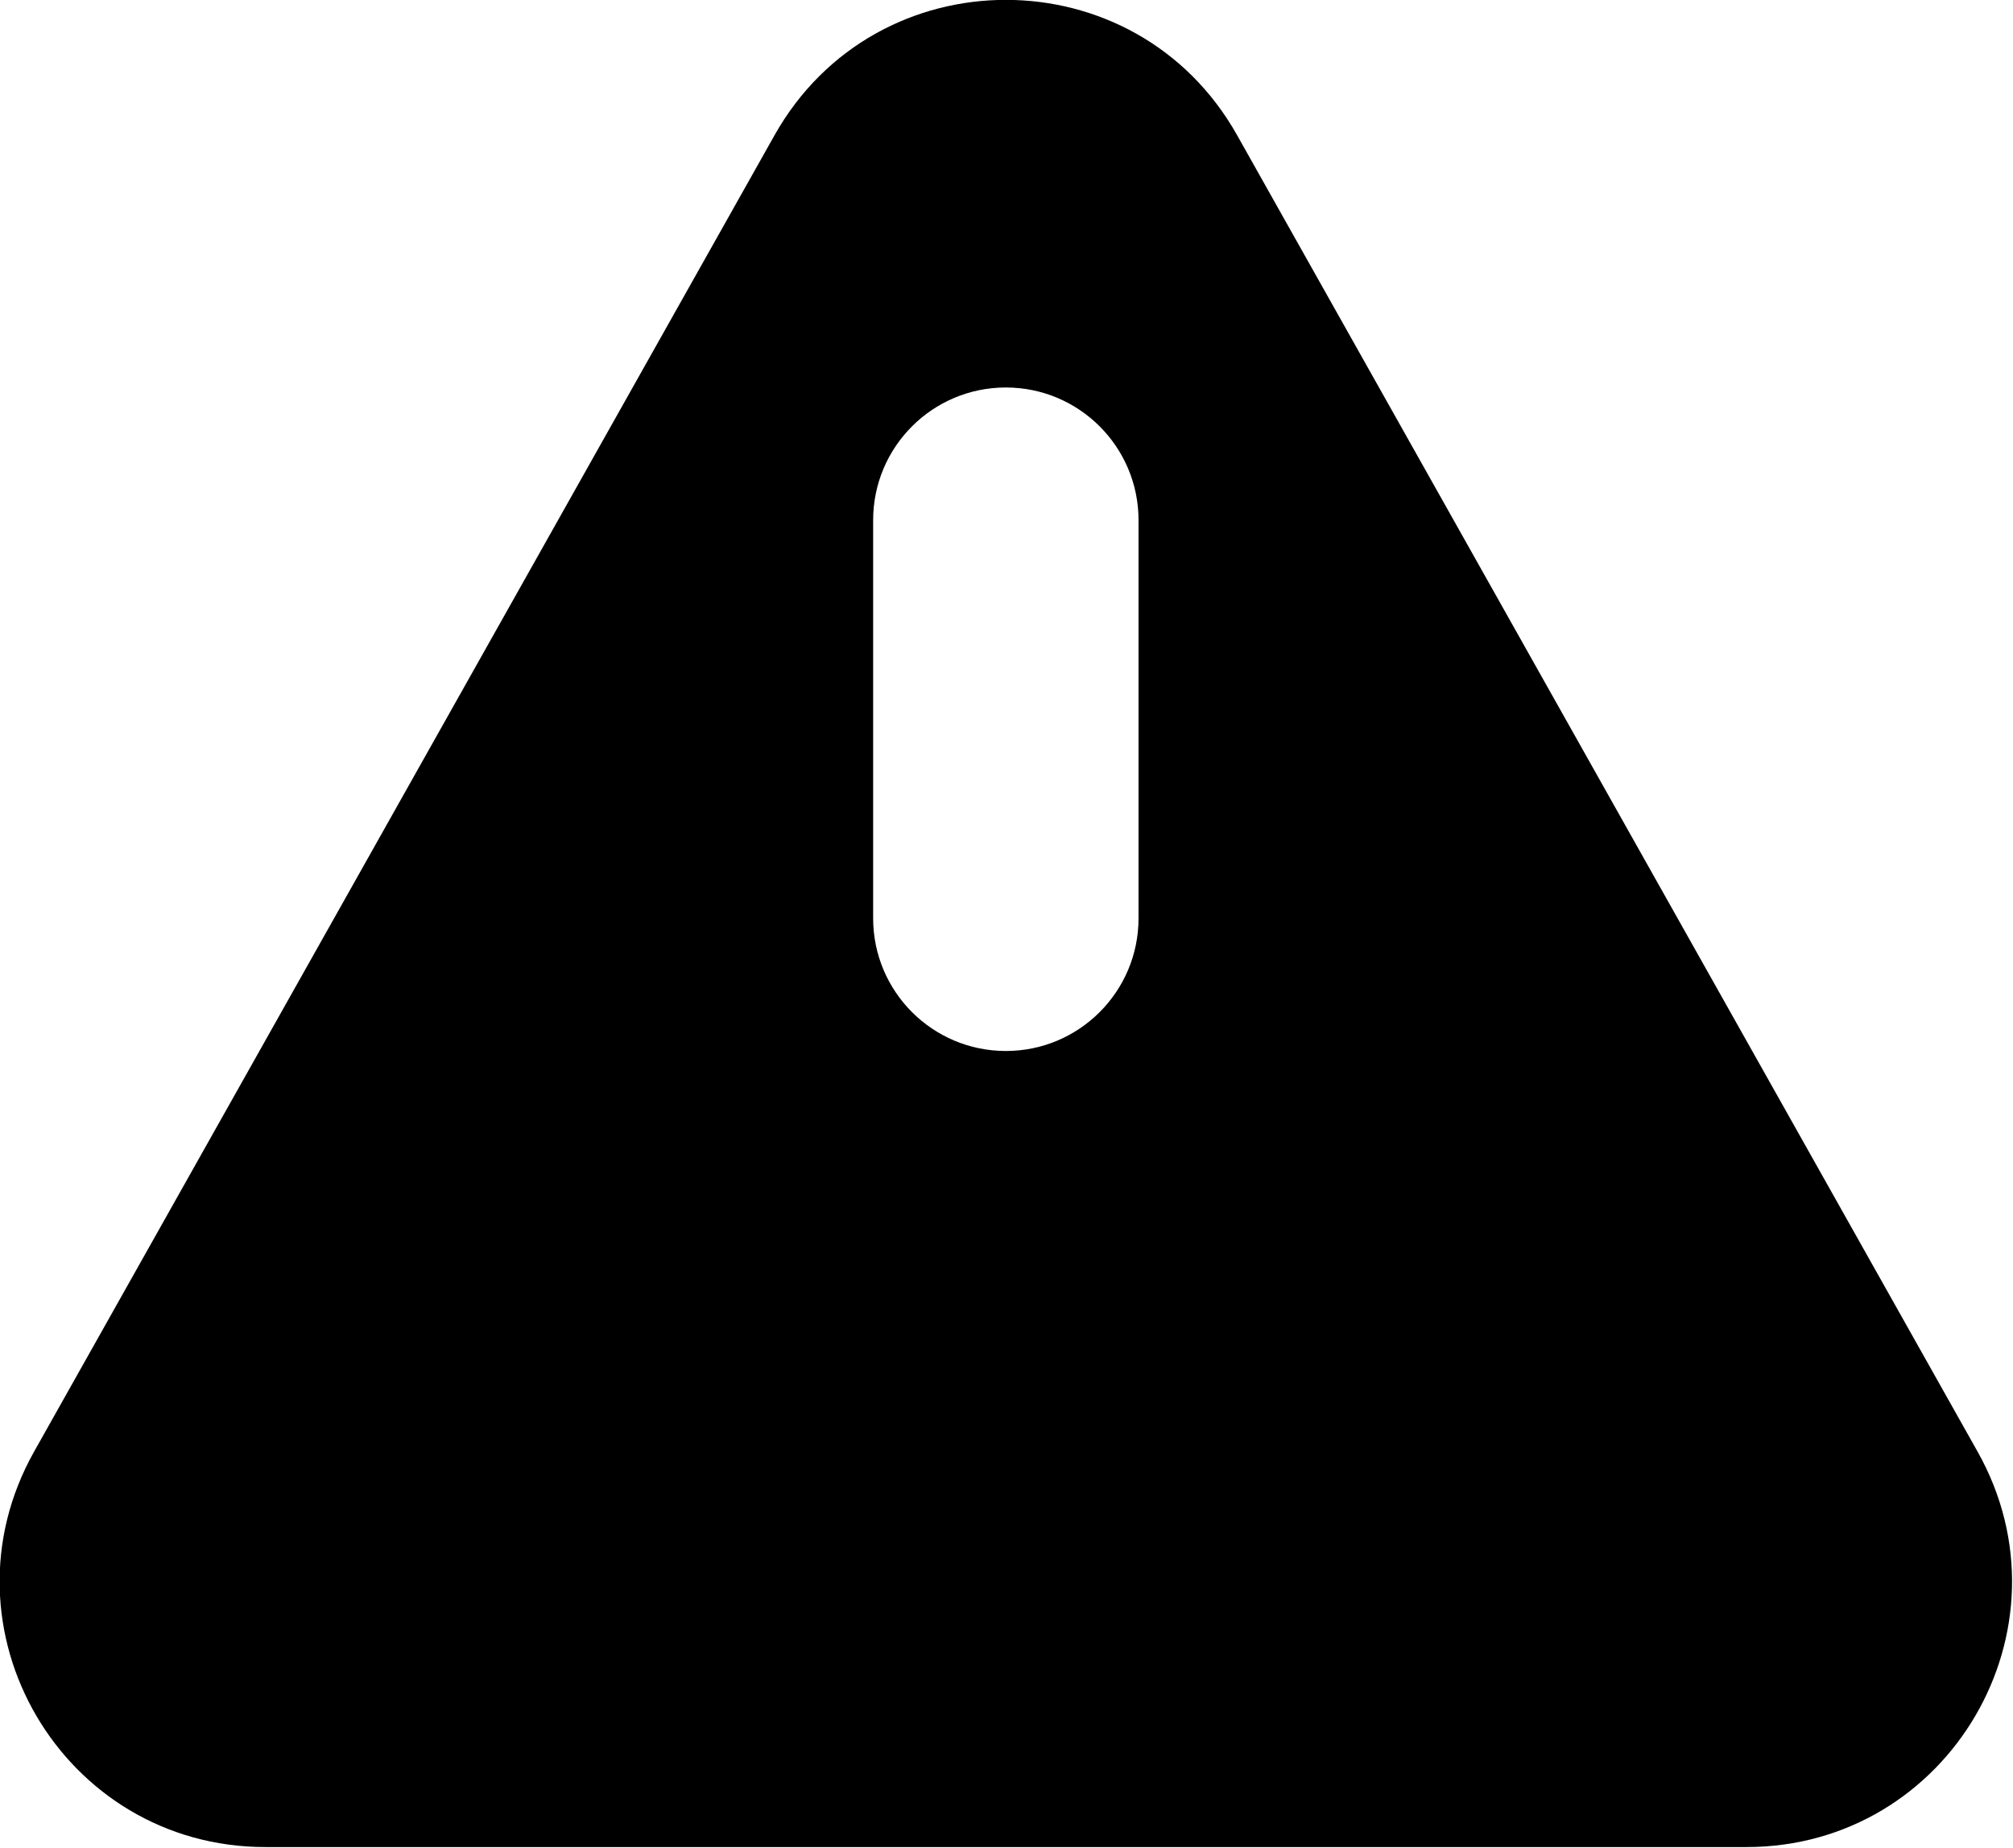
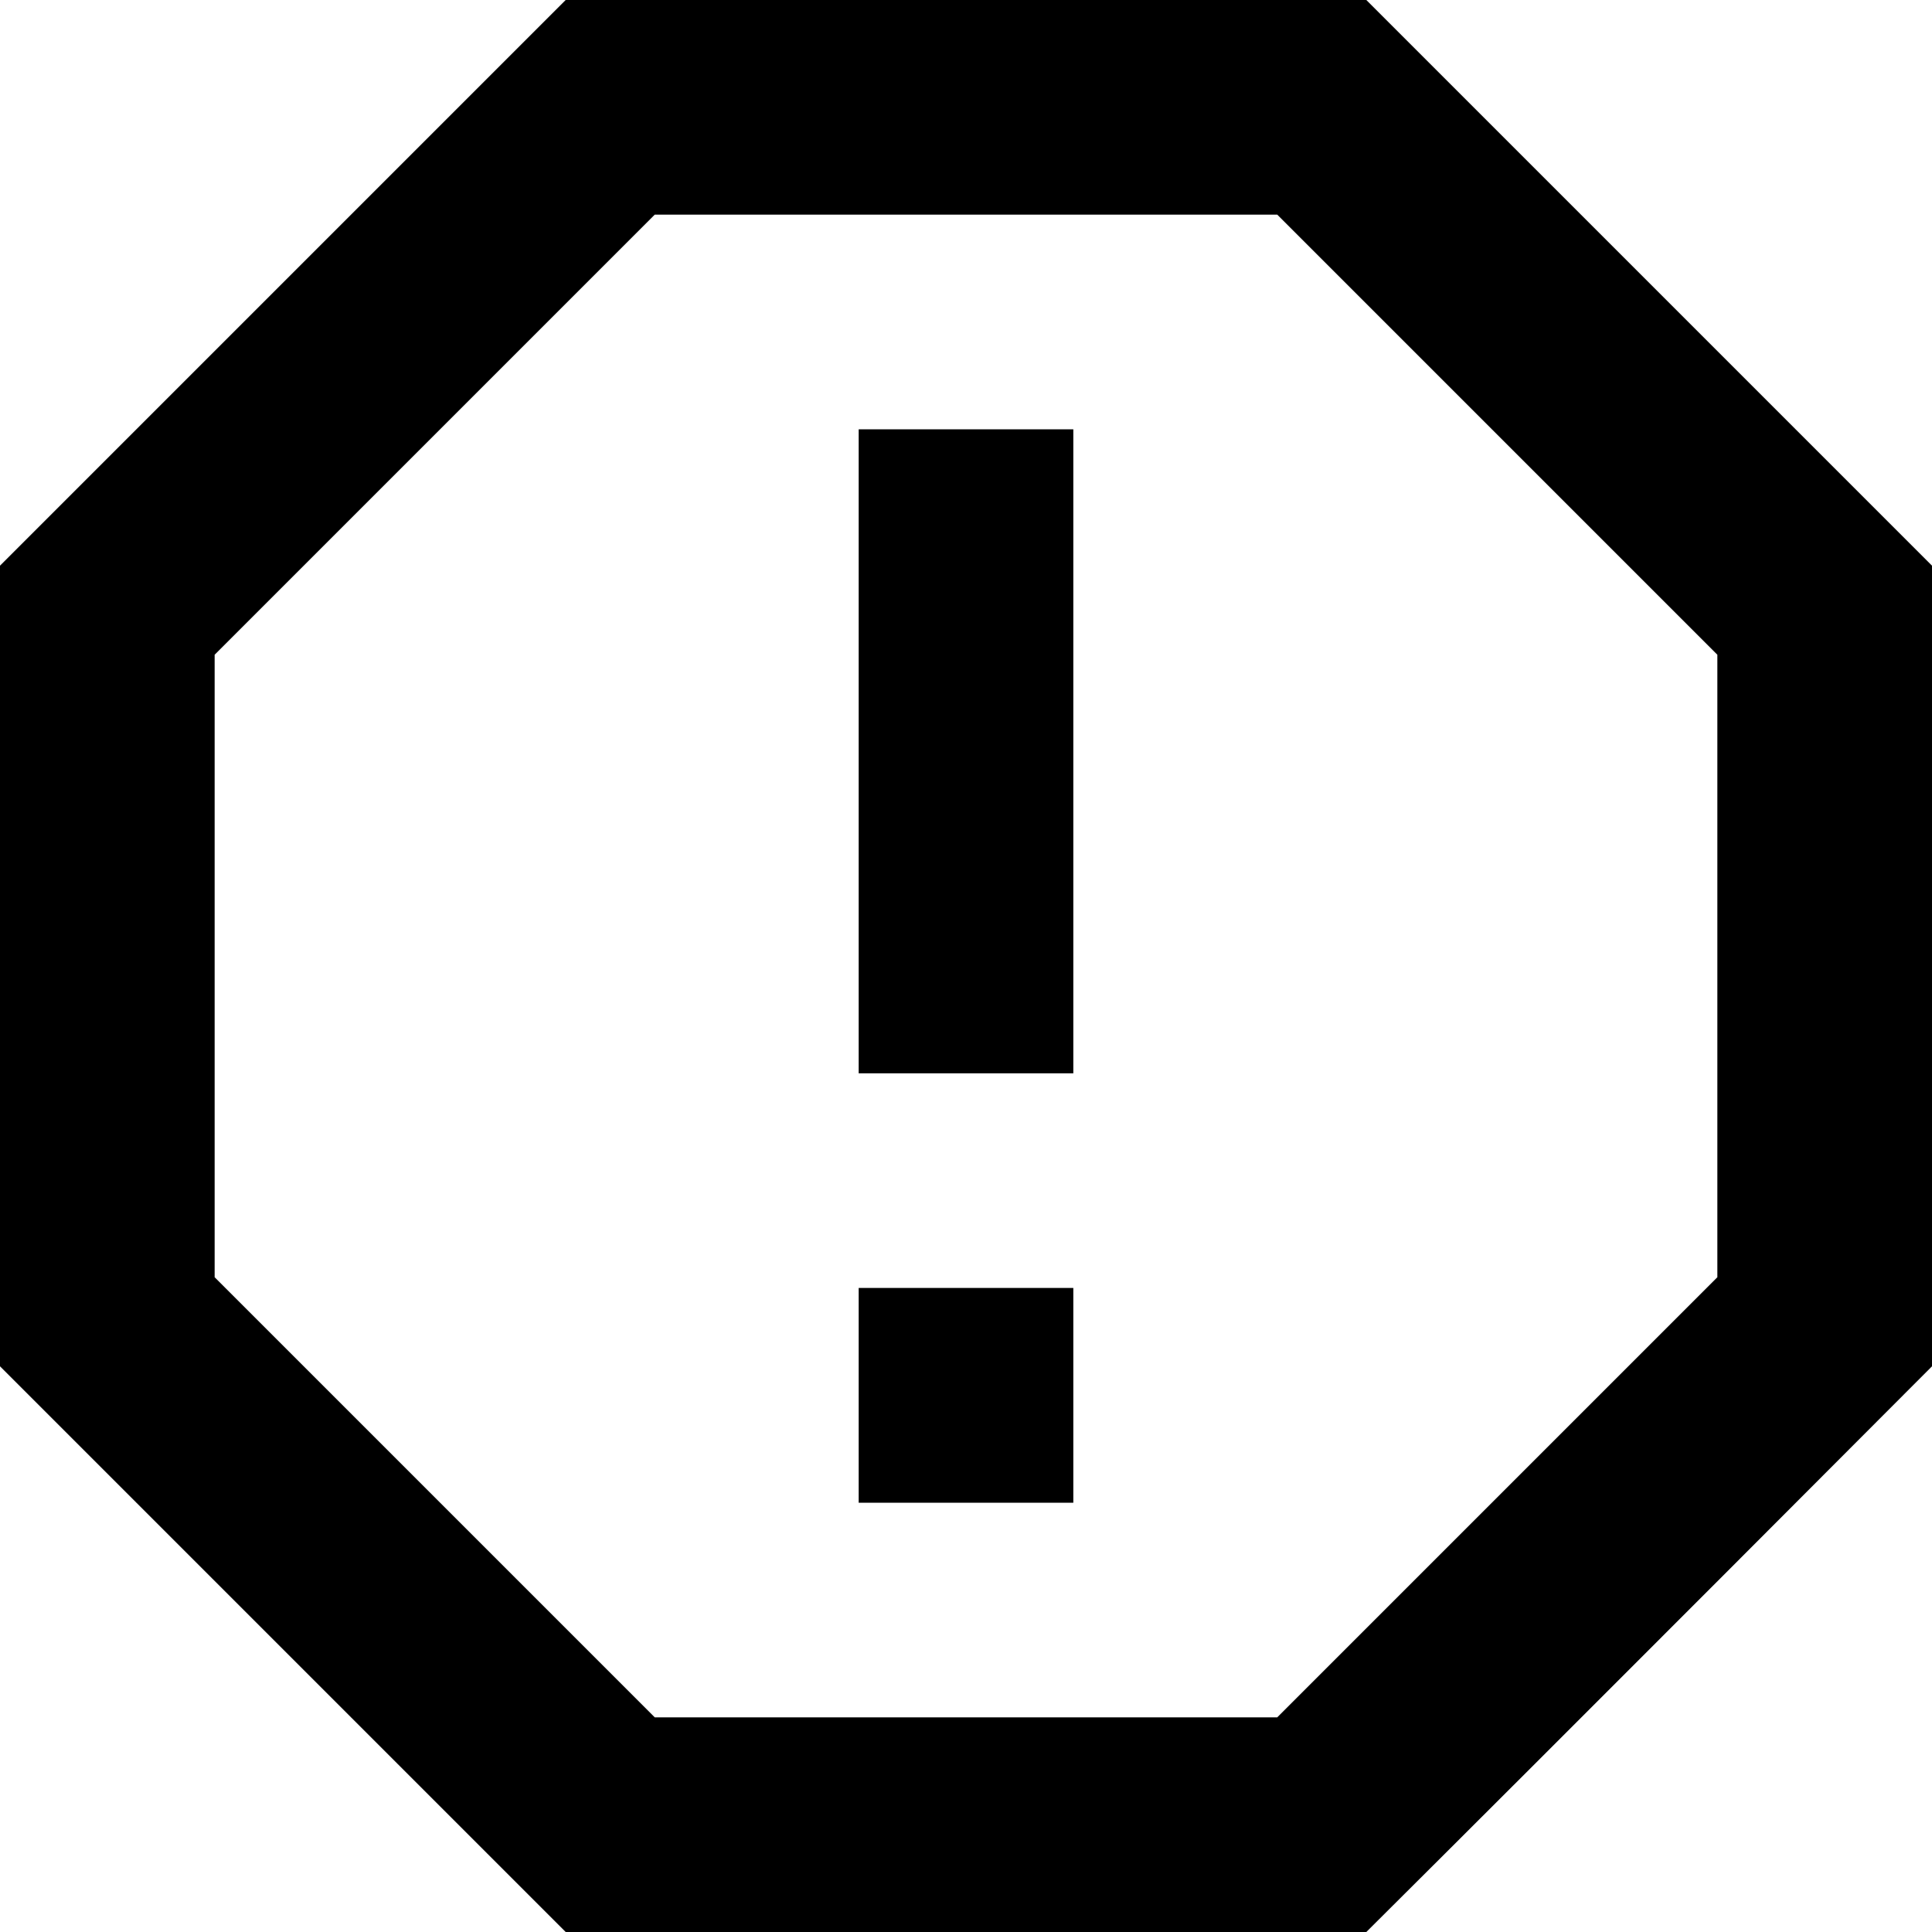
- <svg xmlns="http://www.w3.org/2000/svg" viewBox="2.42 2.08 15.17 13.92">
-   <path d="M8.257 3.099c.765-1.36 2.722-1.36 3.486 0l5.58 9.92c.75 1.334-.213 2.98-1.742 2.98H4.42c-1.53 0-2.493-1.646-1.743-2.98l5.58-9.92zM11 13a1 1 0 11-2 0 1 1 0 012 0zm-1-8a1 1 0 00-1 1v3a1 1 0 002 0V6a1 1 0 00-1-1z" />
+ <svg xmlns="http://www.w3.org/2000/svg" viewBox="0 0 20 20">
+   <path d="M5.856 0L0 5.856V14.144L5.856 20H14.144C16.111 18.044 20 14.144 20 14.144V5.856L14.144 0M6.778 2.222H13.222L17.778 6.778V13.222L13.222 17.778H6.778L2.222 13.222V6.778M8.889 13.333H11.111V15.556H8.889V13.333ZM8.889 4.444H11.111V11.111H8.889V4.444Z" />
</svg>
